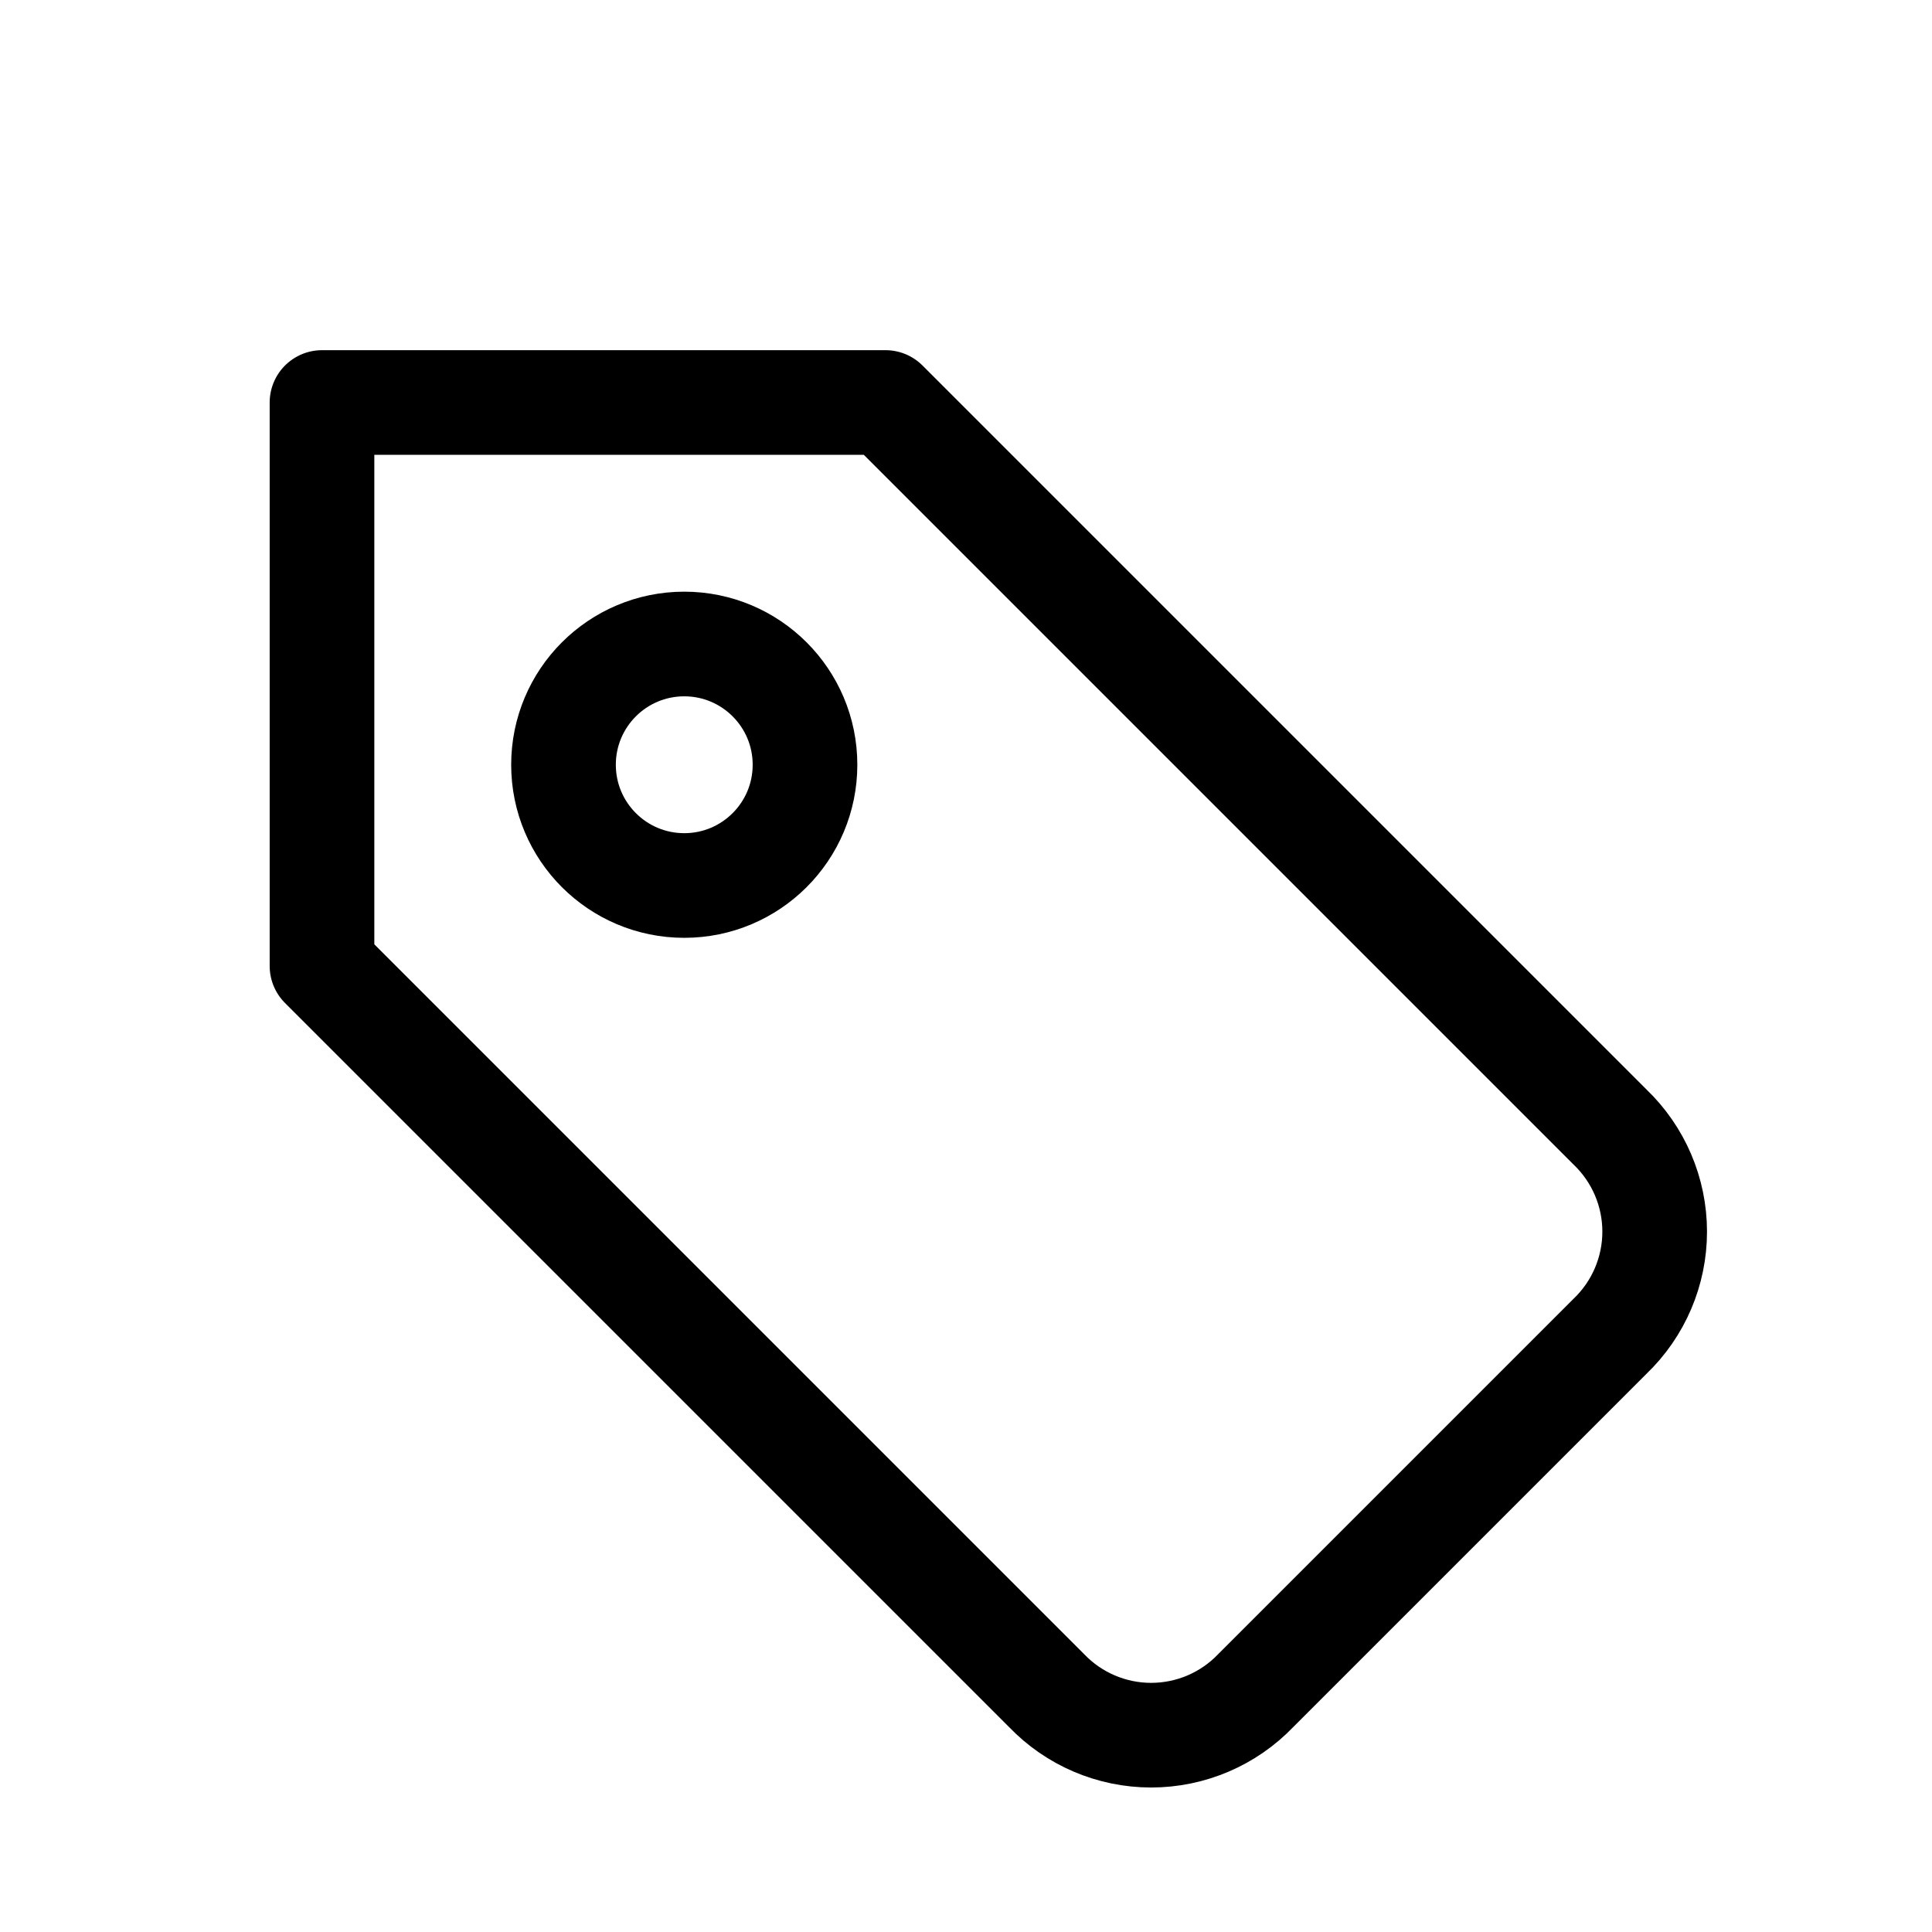
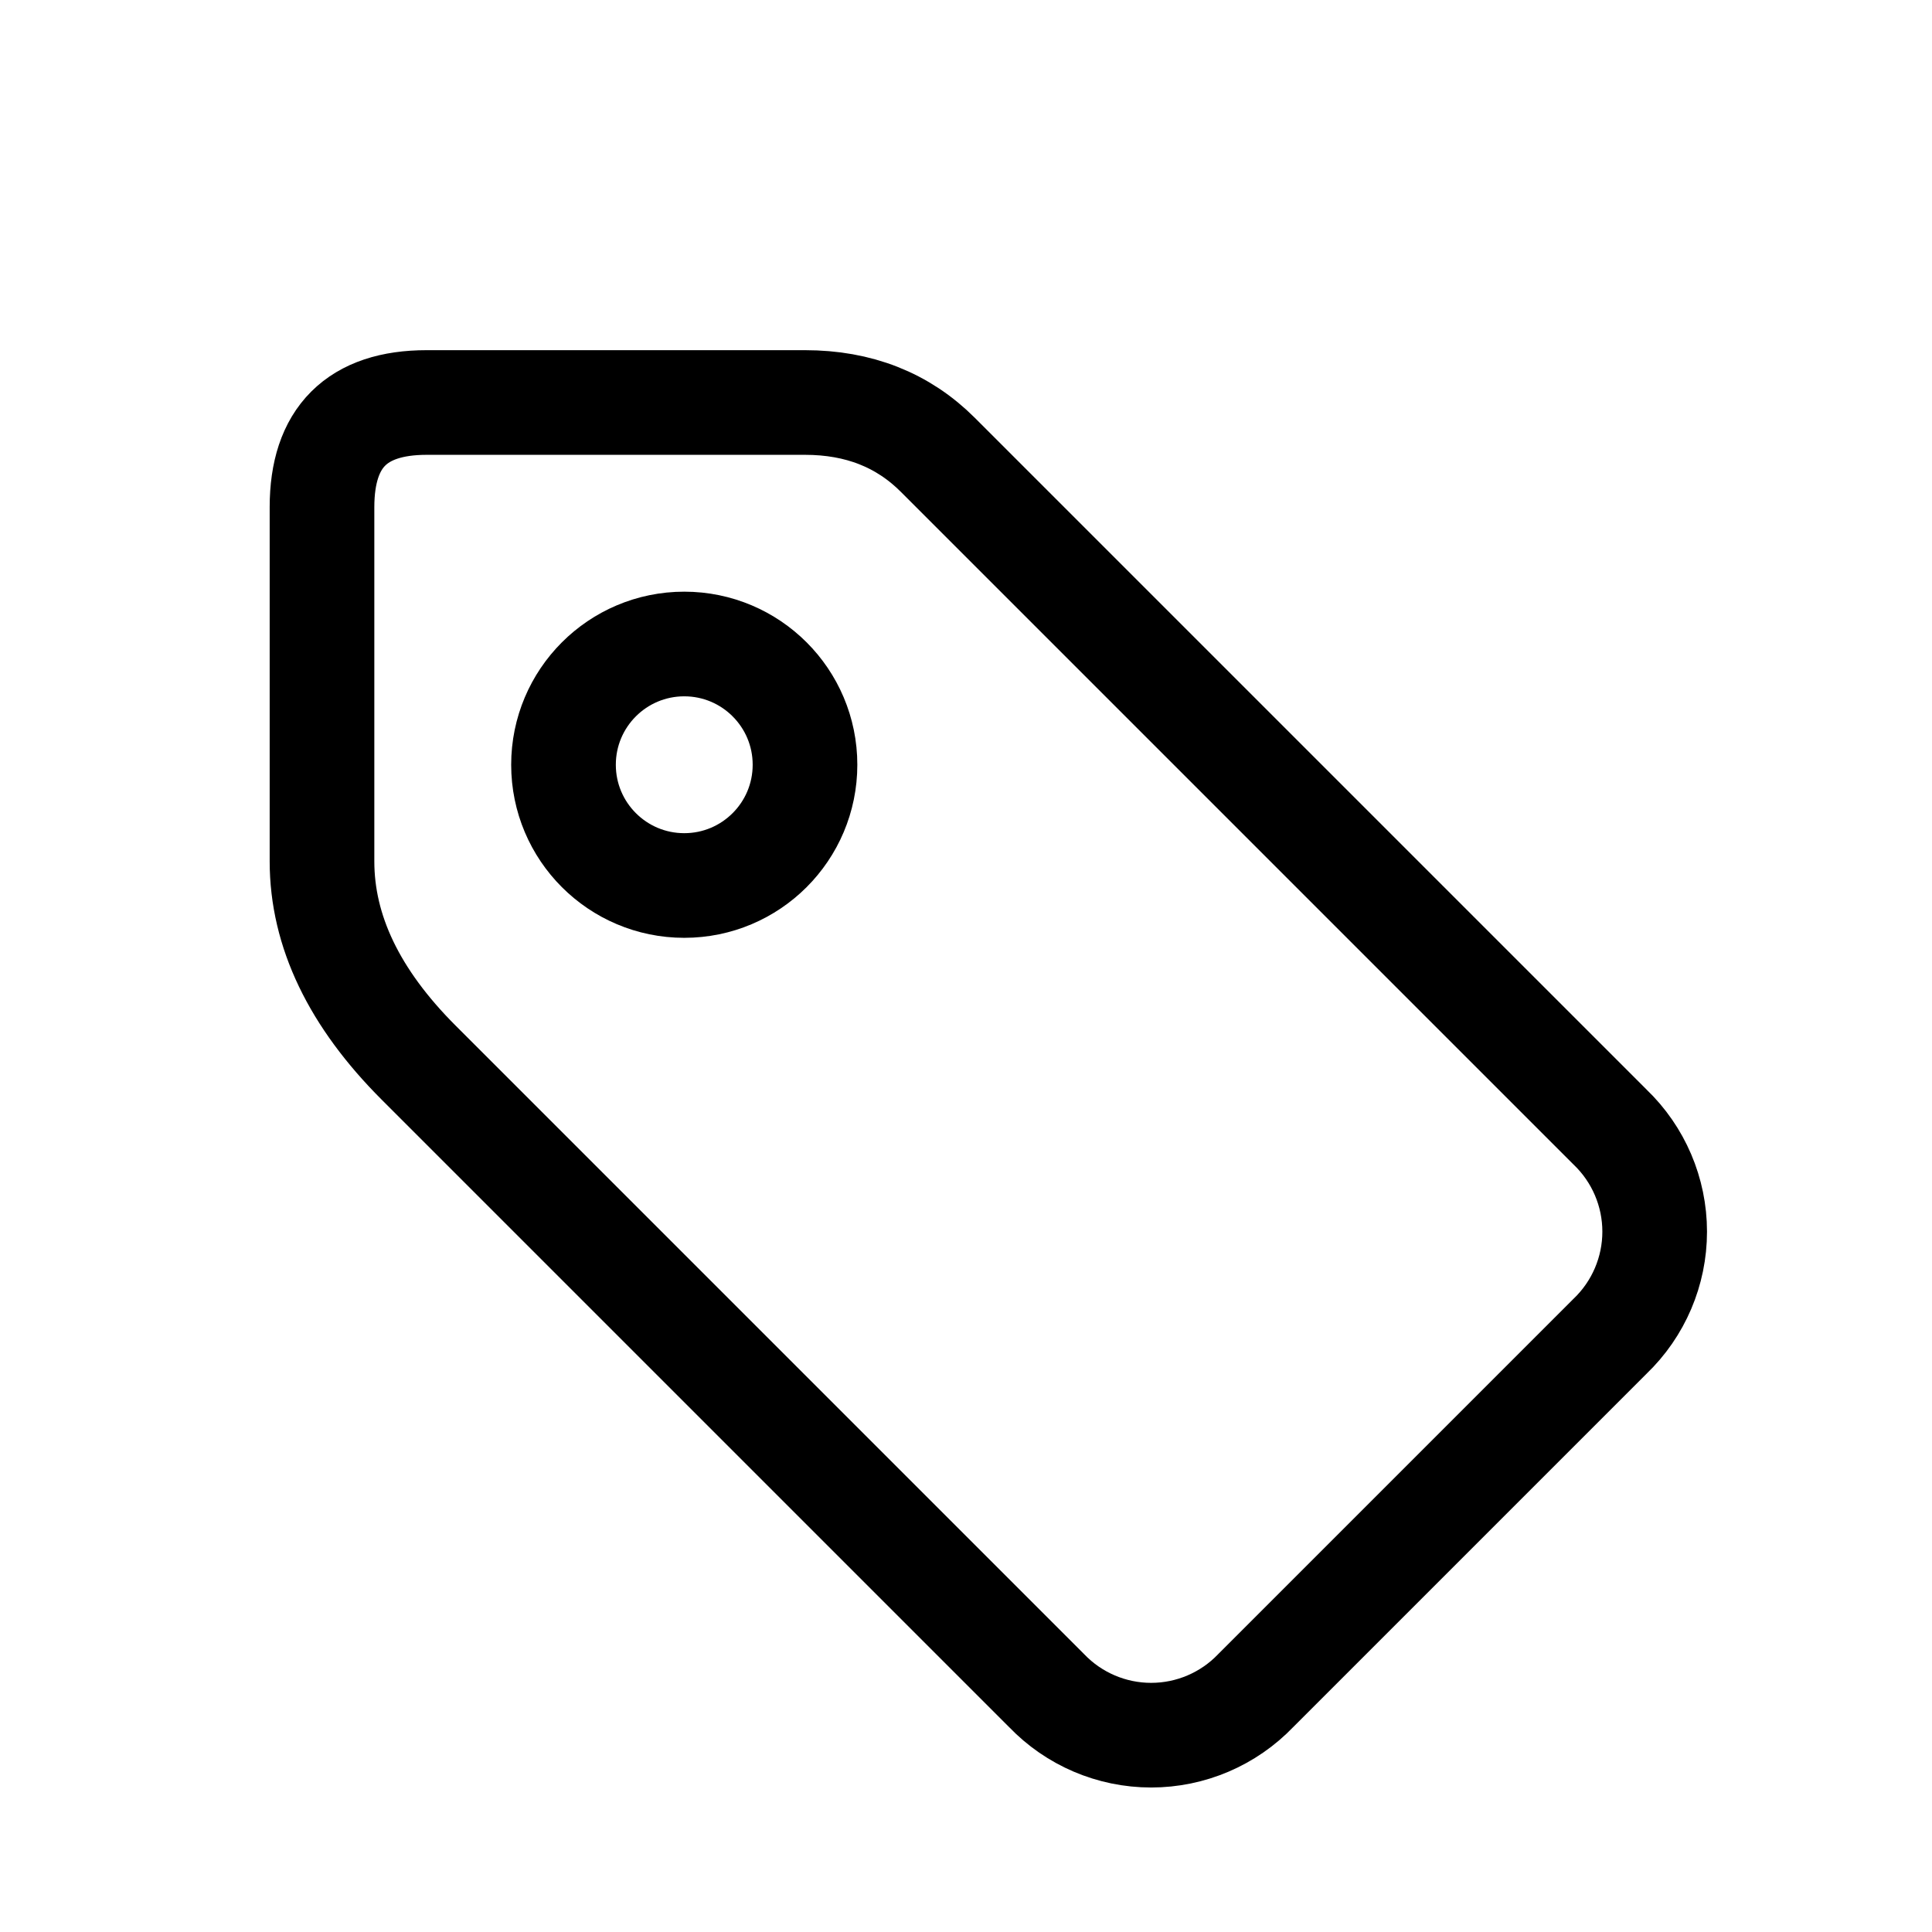
- <svg xmlns="http://www.w3.org/2000/svg" stroke-width="1.3" width="24" height="24" viewBox="0 0 24 24" fill="none">
-   <path d="M4 5h7l9 9a1.8 1.8 0 0 1 0 2.6l-4.4 4.4a1.8 1.8 0 0 1-2.6 0L4 12V5z" fill="none" stroke="currentColor" stroke-linecap="round" stroke-linejoin="round" />
-   <circle cx="8.5" cy="9.5" r="1.5" fill="none" stroke="currentColor" stroke-linecap="round" stroke-linejoin="round" />
+ <svg xmlns="http://www.w3.org/2000/svg" width="24" height="24" viewBox="0 0 24 24" fill="none" stroke="currentColor" stroke-width="1.3" stroke-linecap="round" stroke-linejoin="round">
+   <path d="M5.3 5 H10 Q11 5 11.65 5.65 L20 14 A1.8 1.8 0 0 1 20 16.6 L15.6 21 A1.8 1.8 0 0 1 13 21 L5.2 13.2 Q4 12 4 10.7 V6.3 Q4 5 5.3 5 Z" />
+   <circle cx="8.5" cy="9.5" r="1.5" />
</svg>
